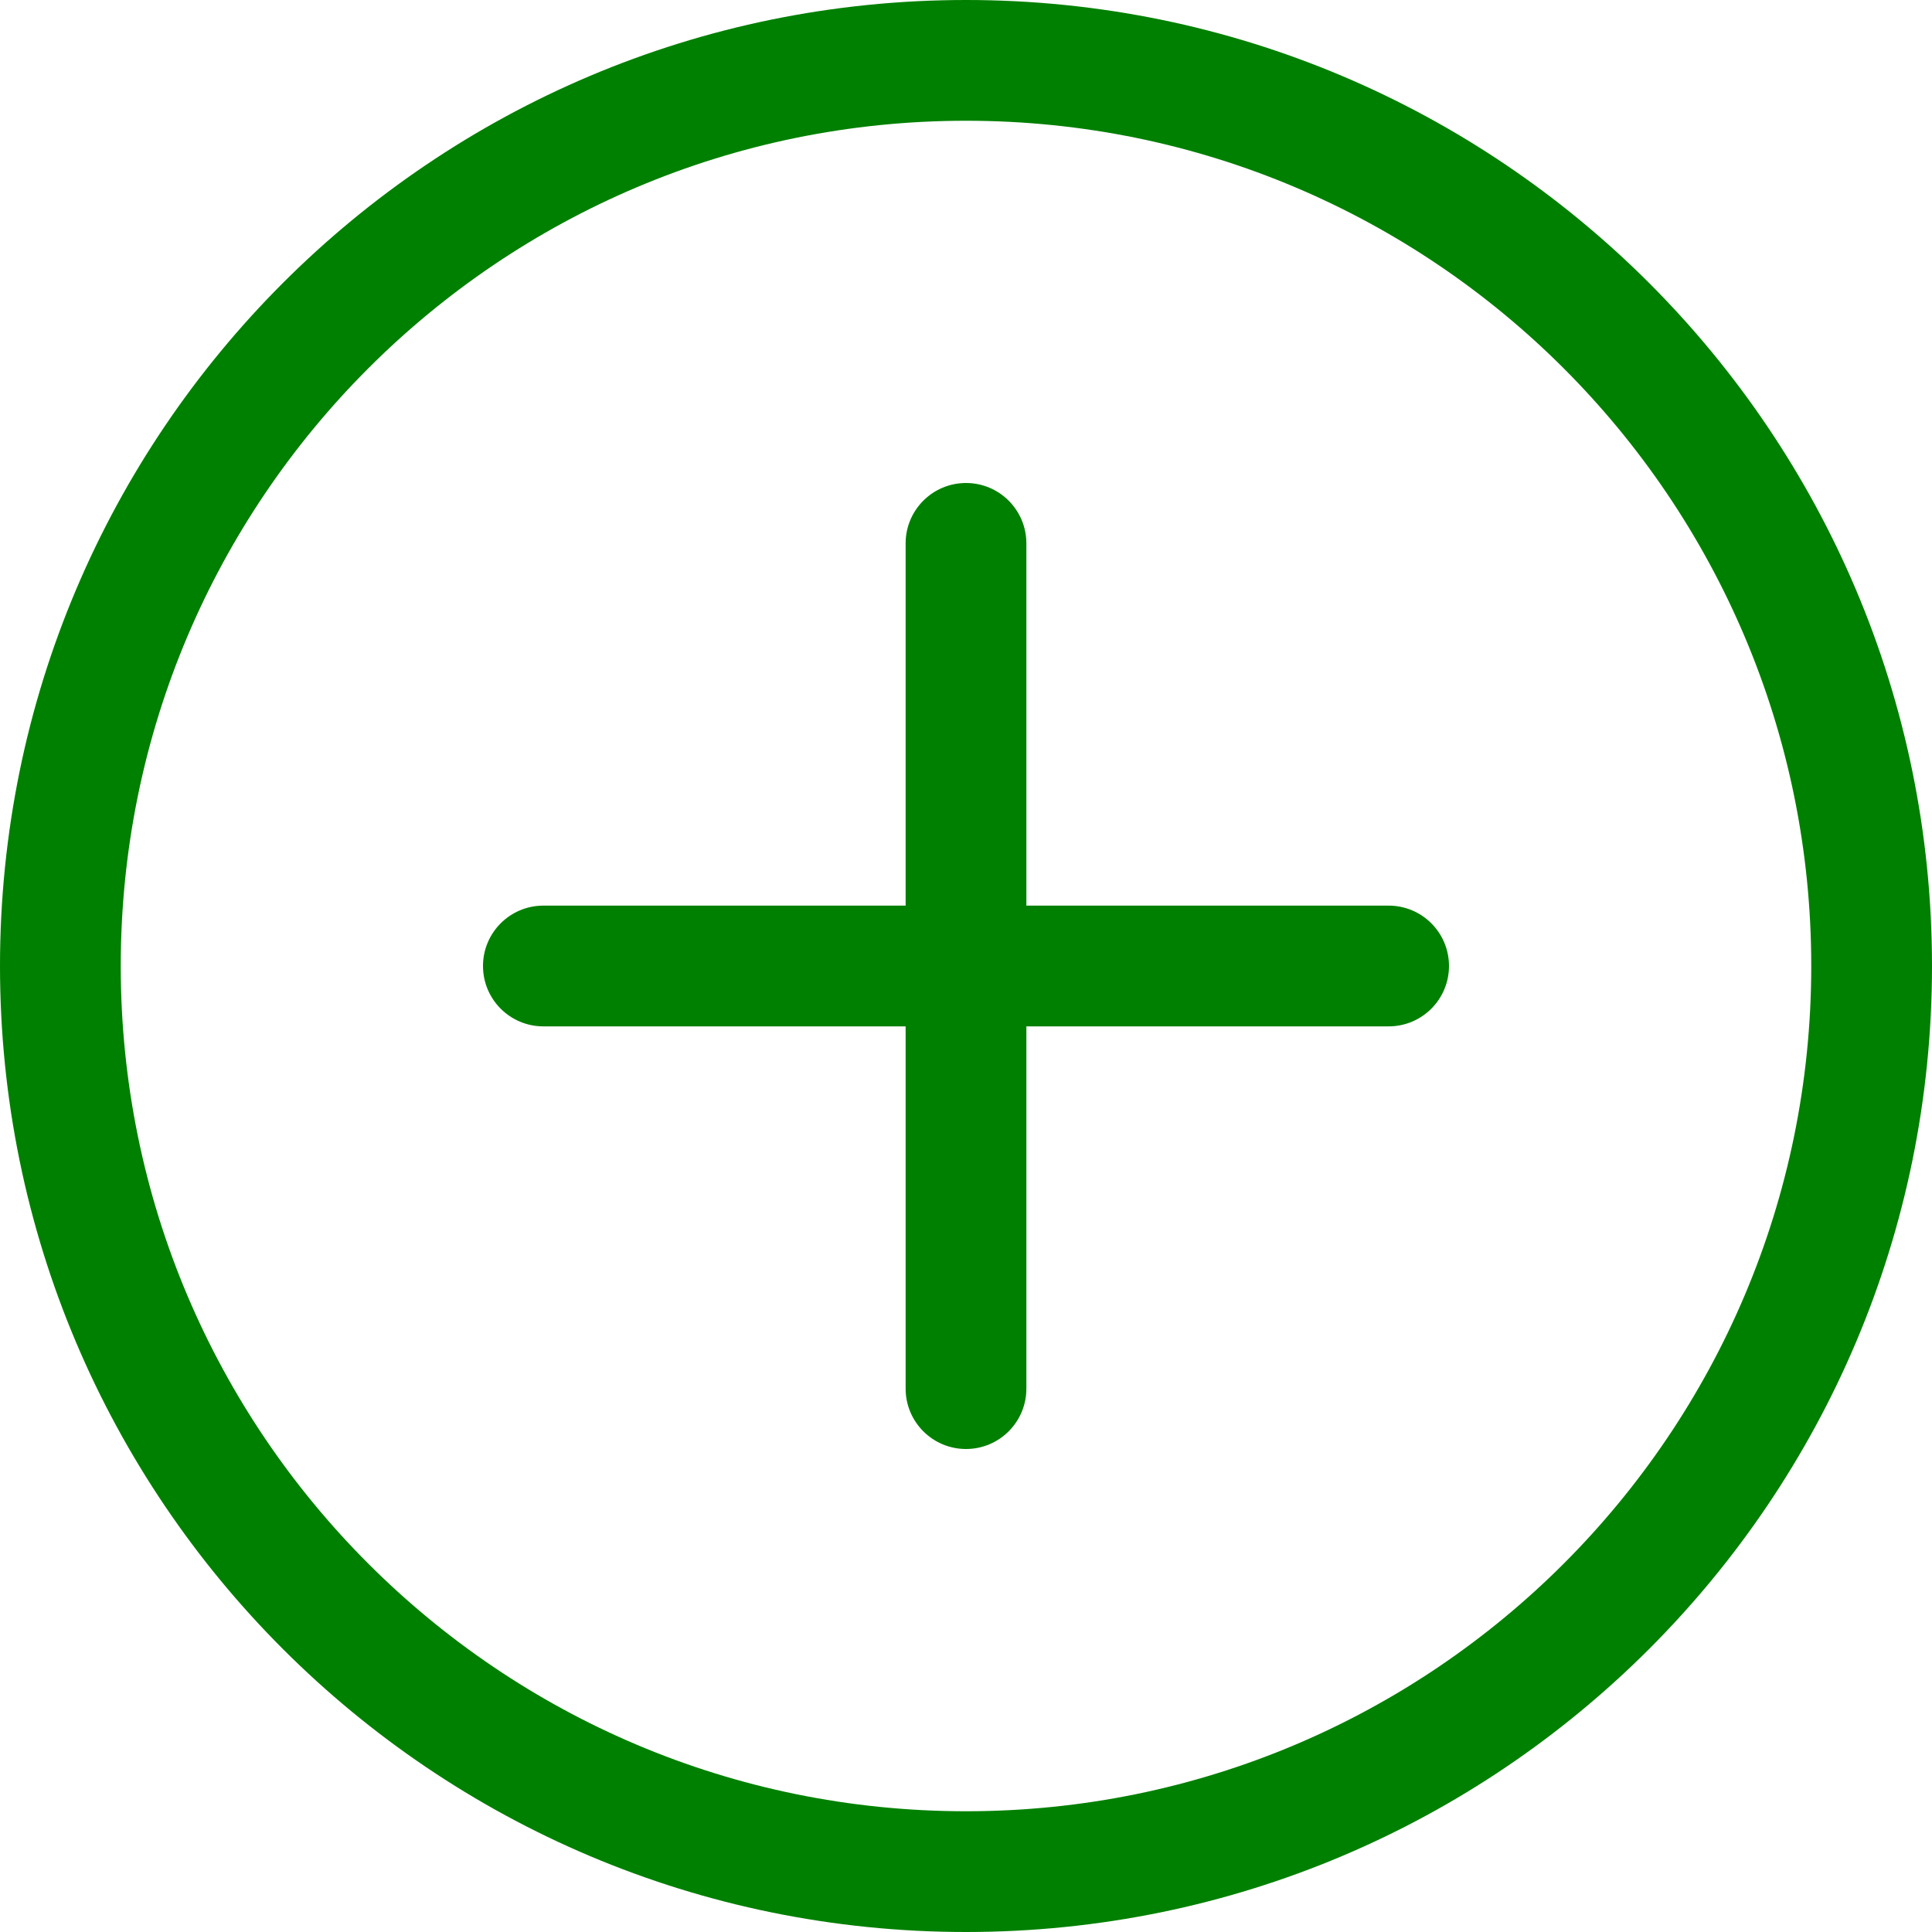
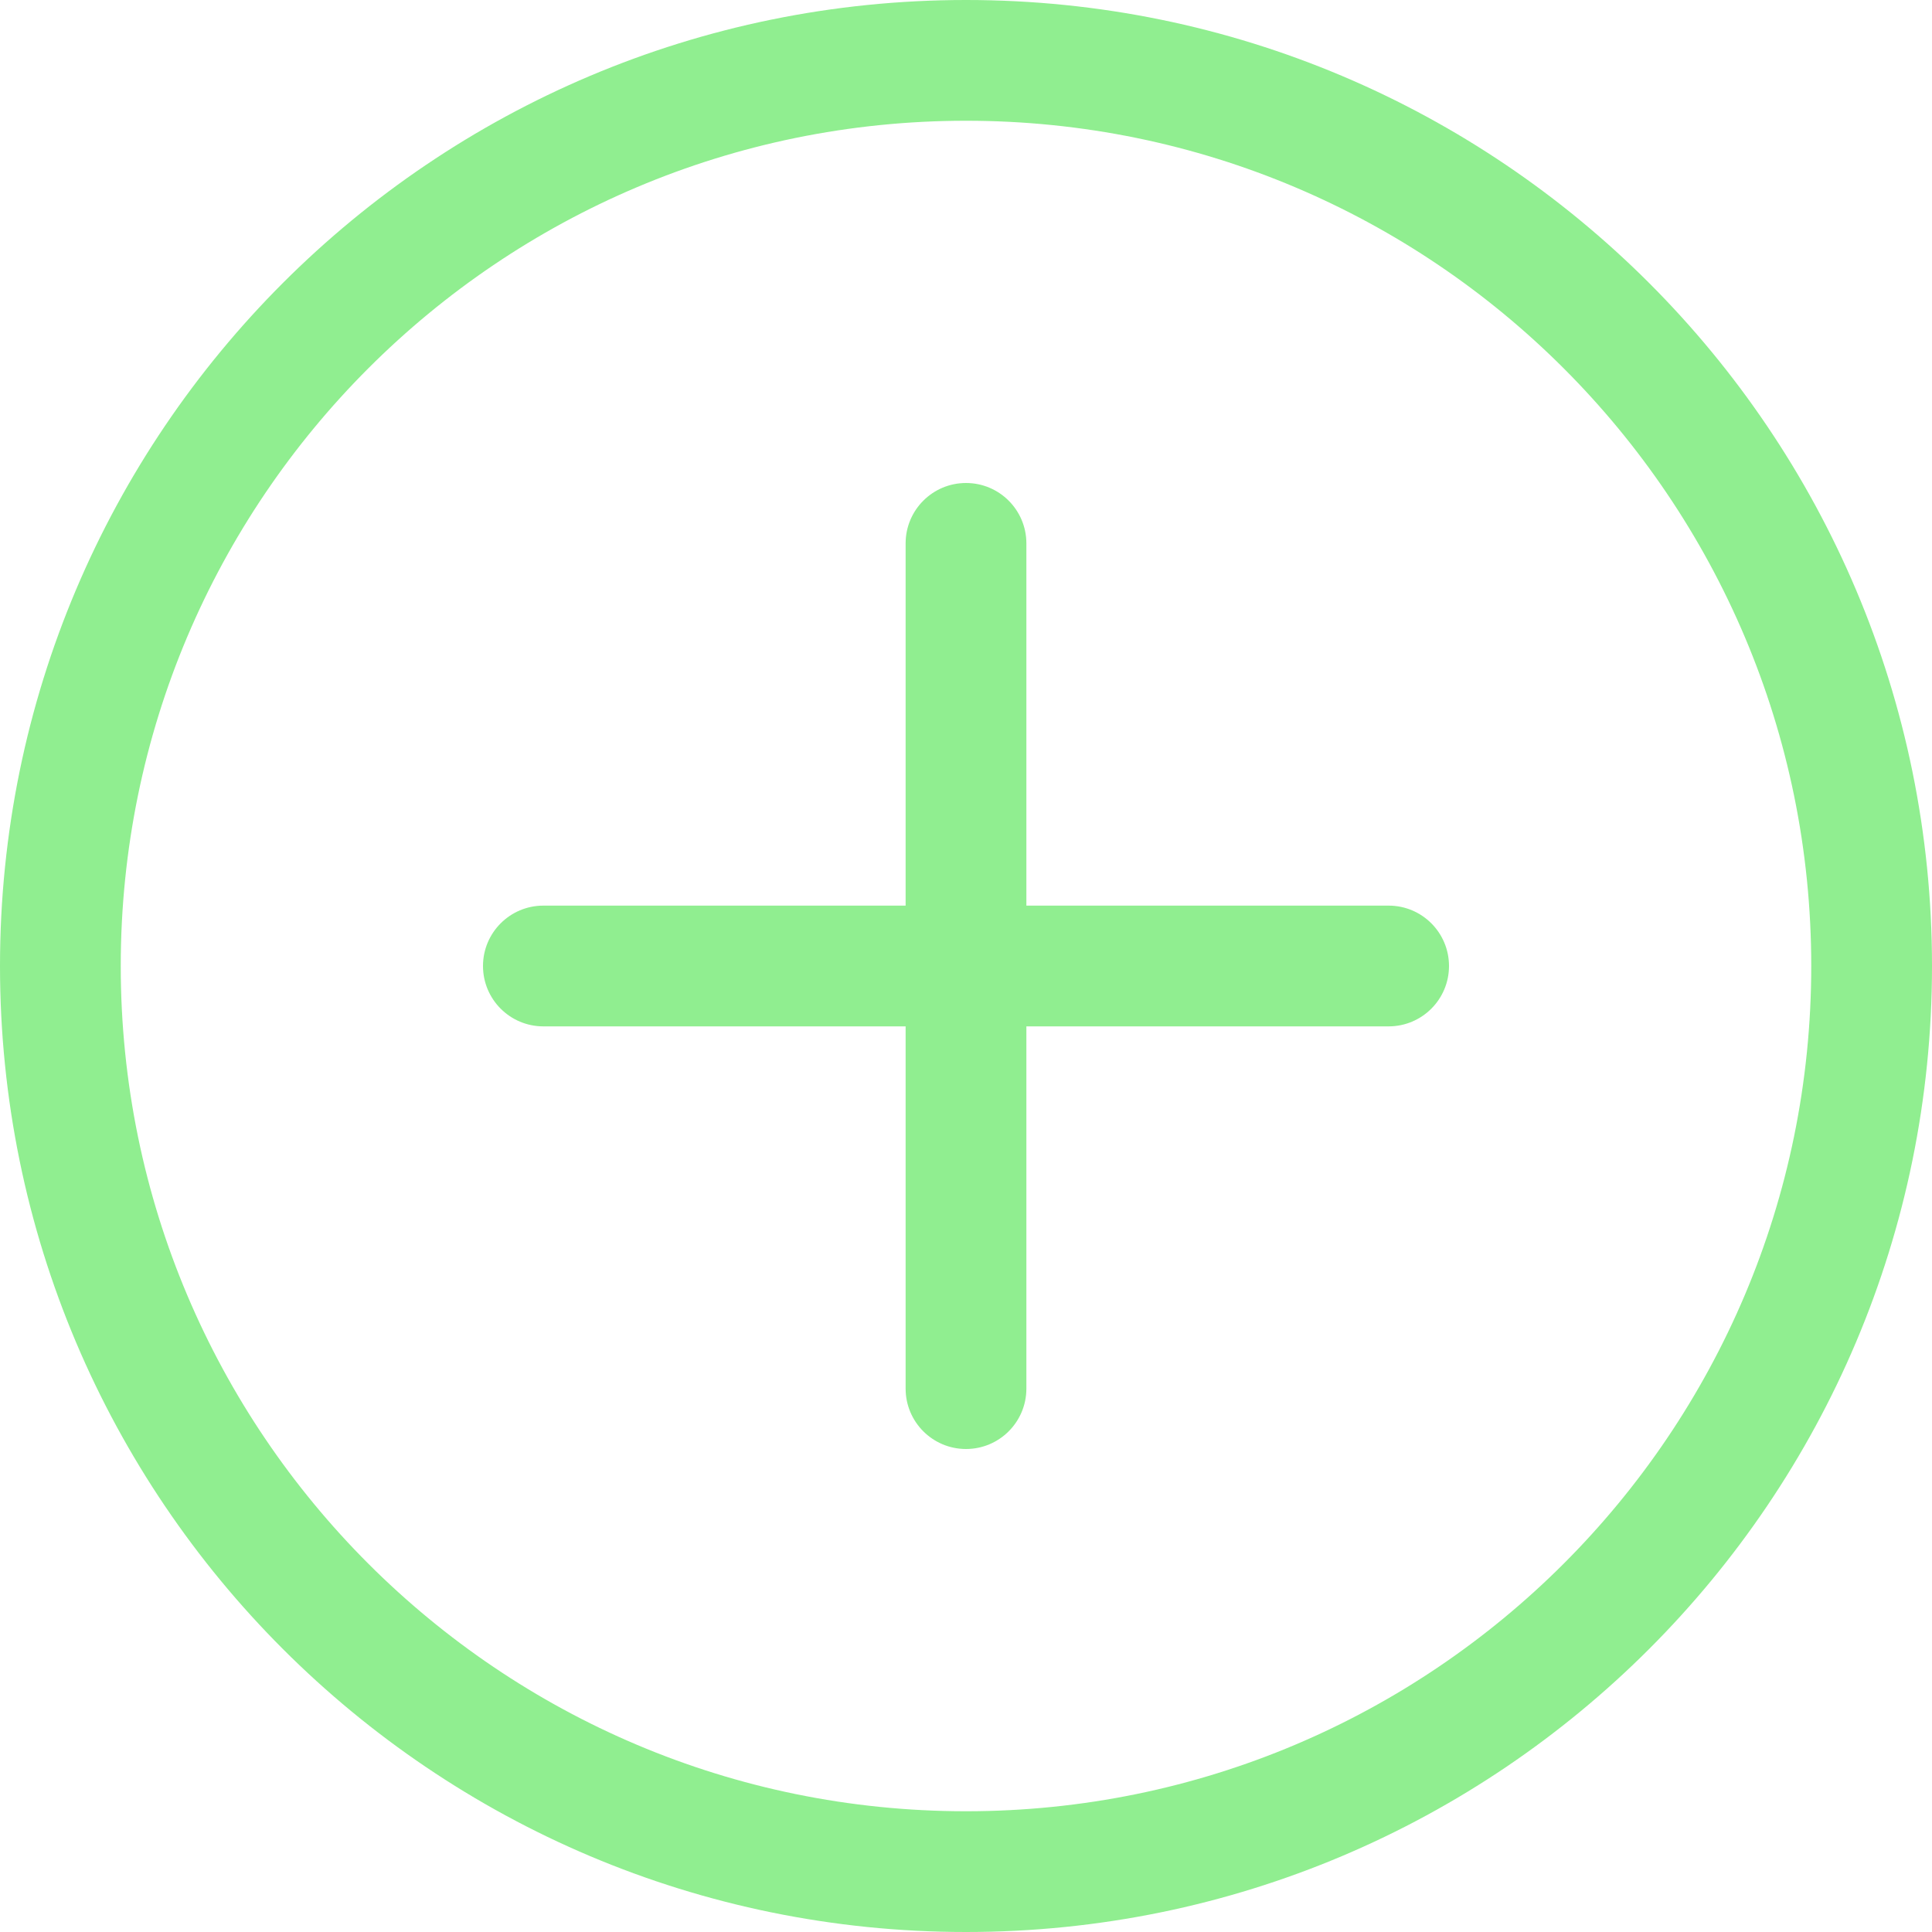
- <svg xmlns="http://www.w3.org/2000/svg" width="16" height="16" fill="green" class="bi bi-plus-circle" viewBox="0 0 16 16">
+ <svg xmlns="http://www.w3.org/2000/svg" width="16" height="16" fill="lightgreen" class="bi bi-plus-circle" viewBox="0 0 16 16">
  <path d="M8 15A7 7 0 1 1 8 1a7 7 0 0 1 0 14zm0 1A8 8 0 1 0 8 0a8 8 0 0 0 0 16z" />
  <path d="M8 4a.5.5 0 0 1 .5.5v3h3a.5.5 0 0 1 0 1h-3v3a.5.5 0 0 1-1 0v-3h-3a.5.5 0 0 1 0-1h3v-3A.5.5 0 0 1 8 4z" />
</svg>
